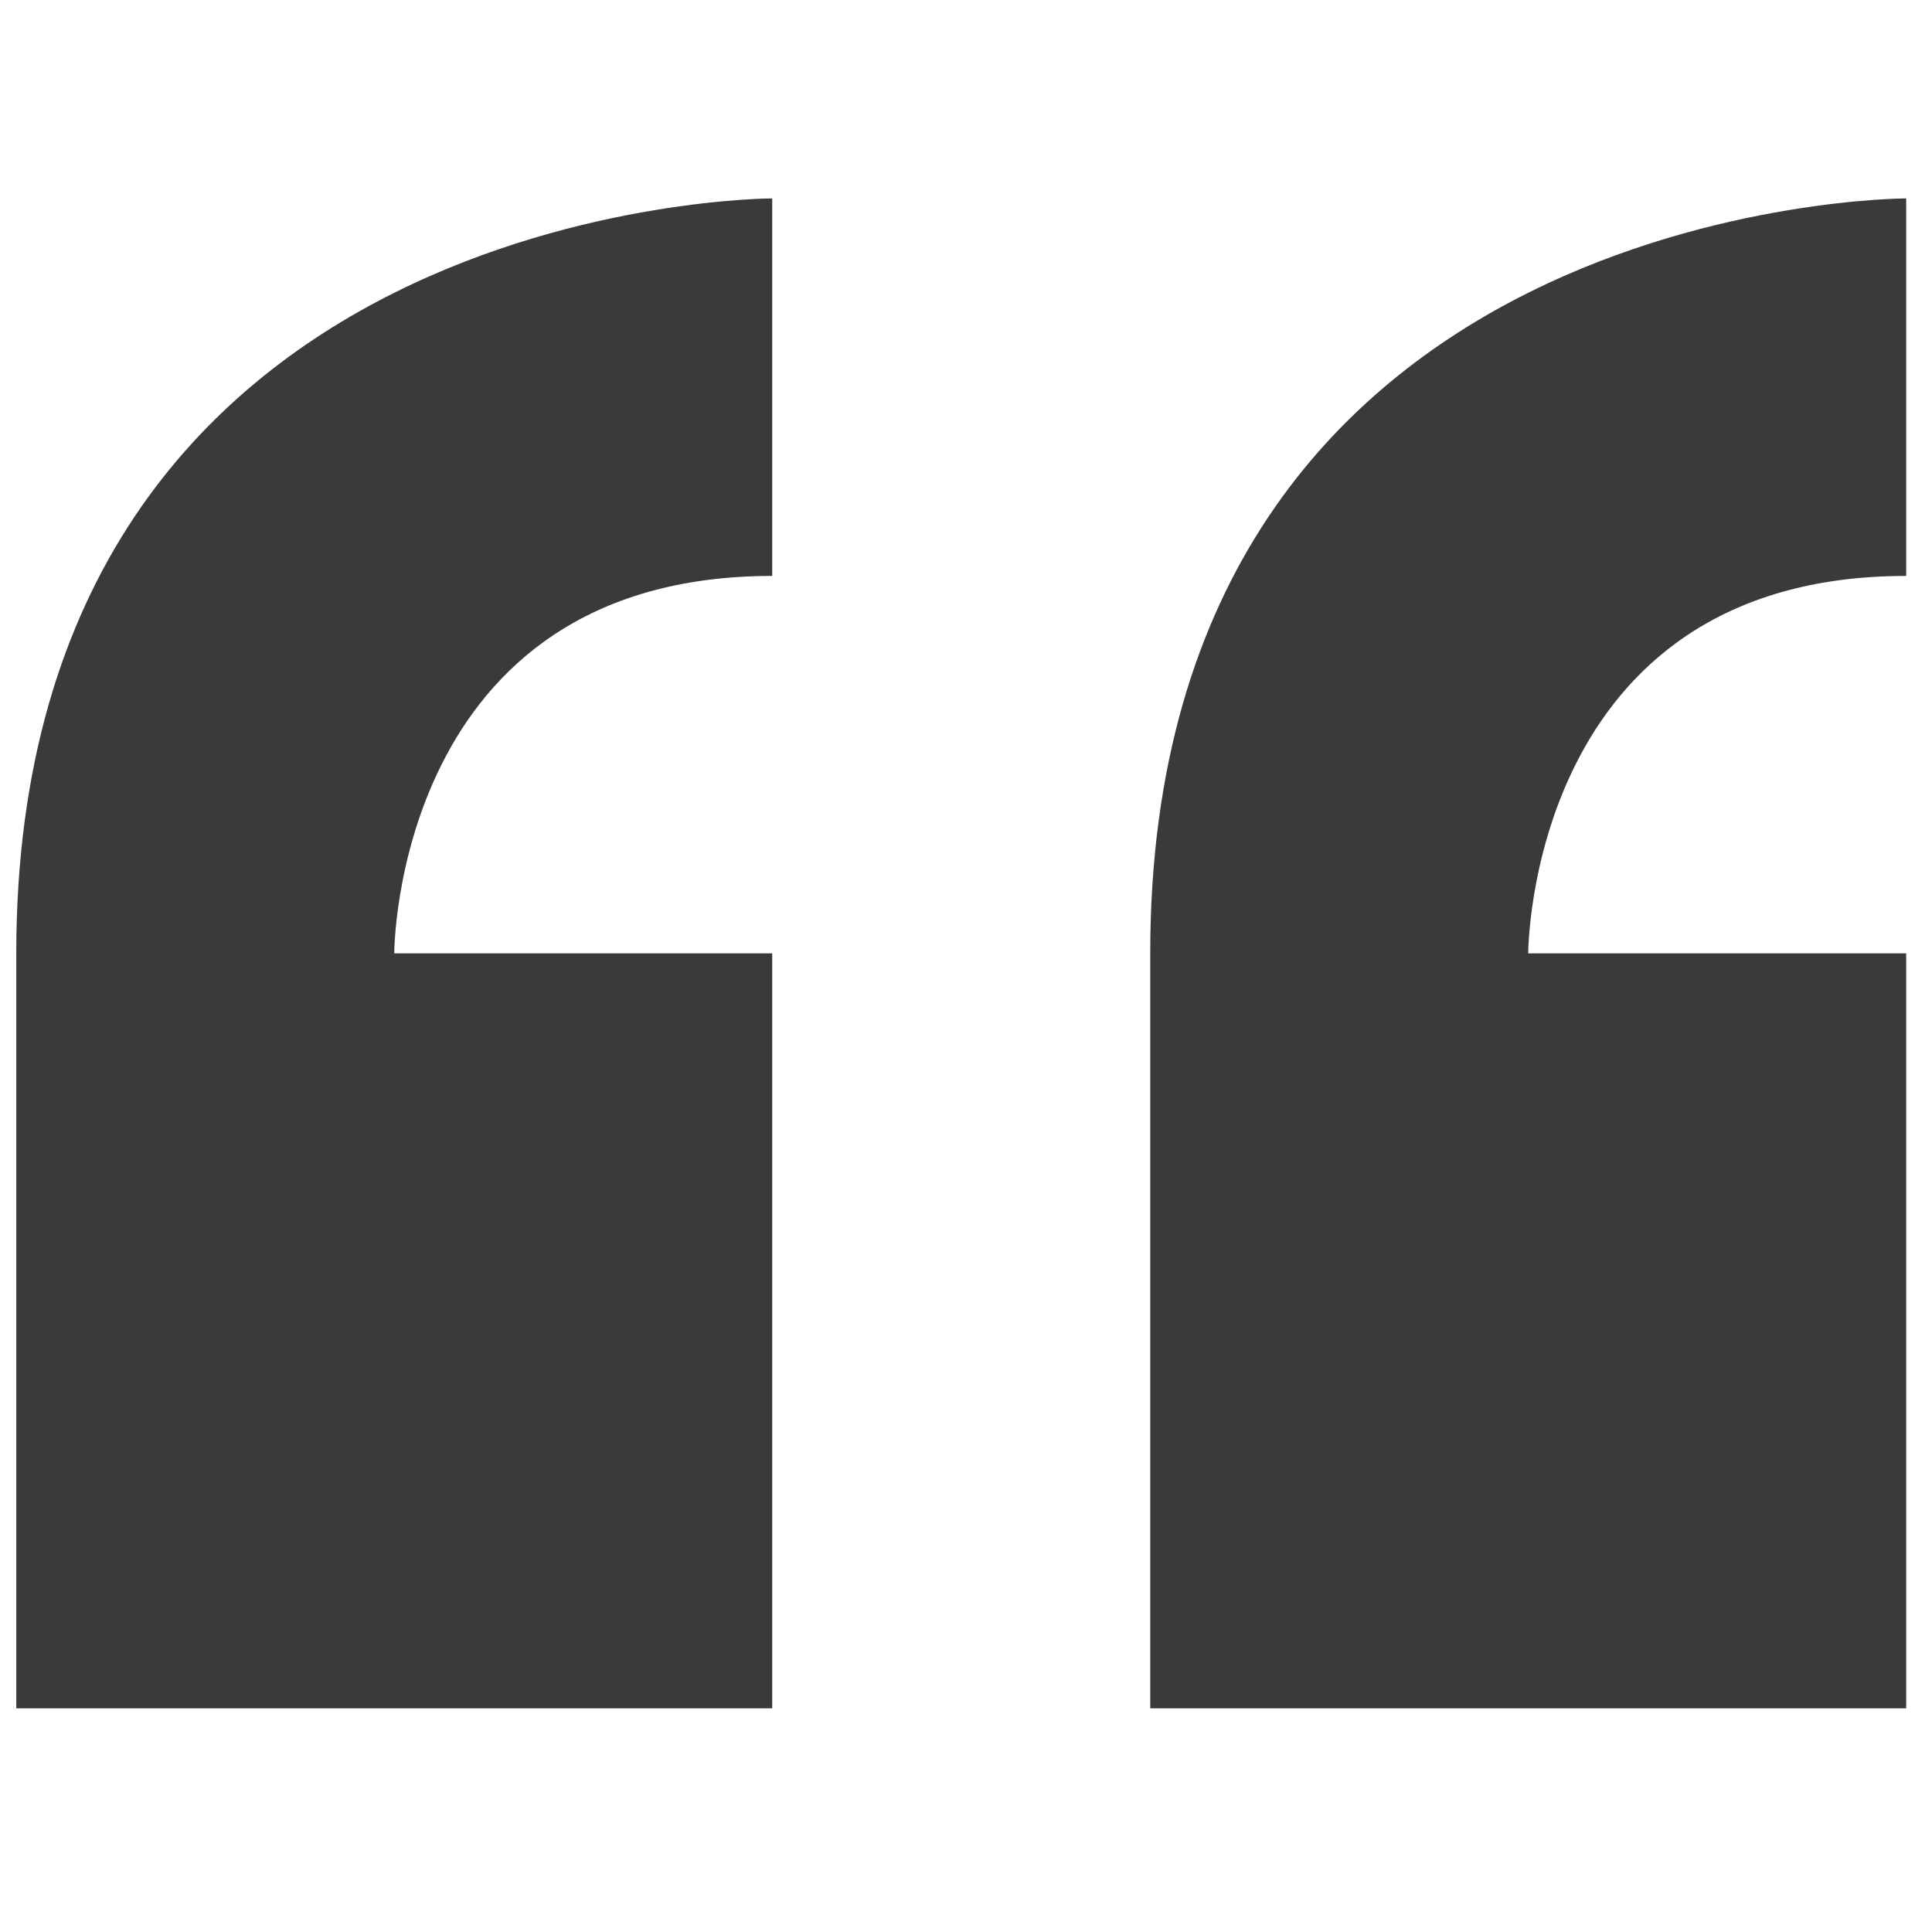
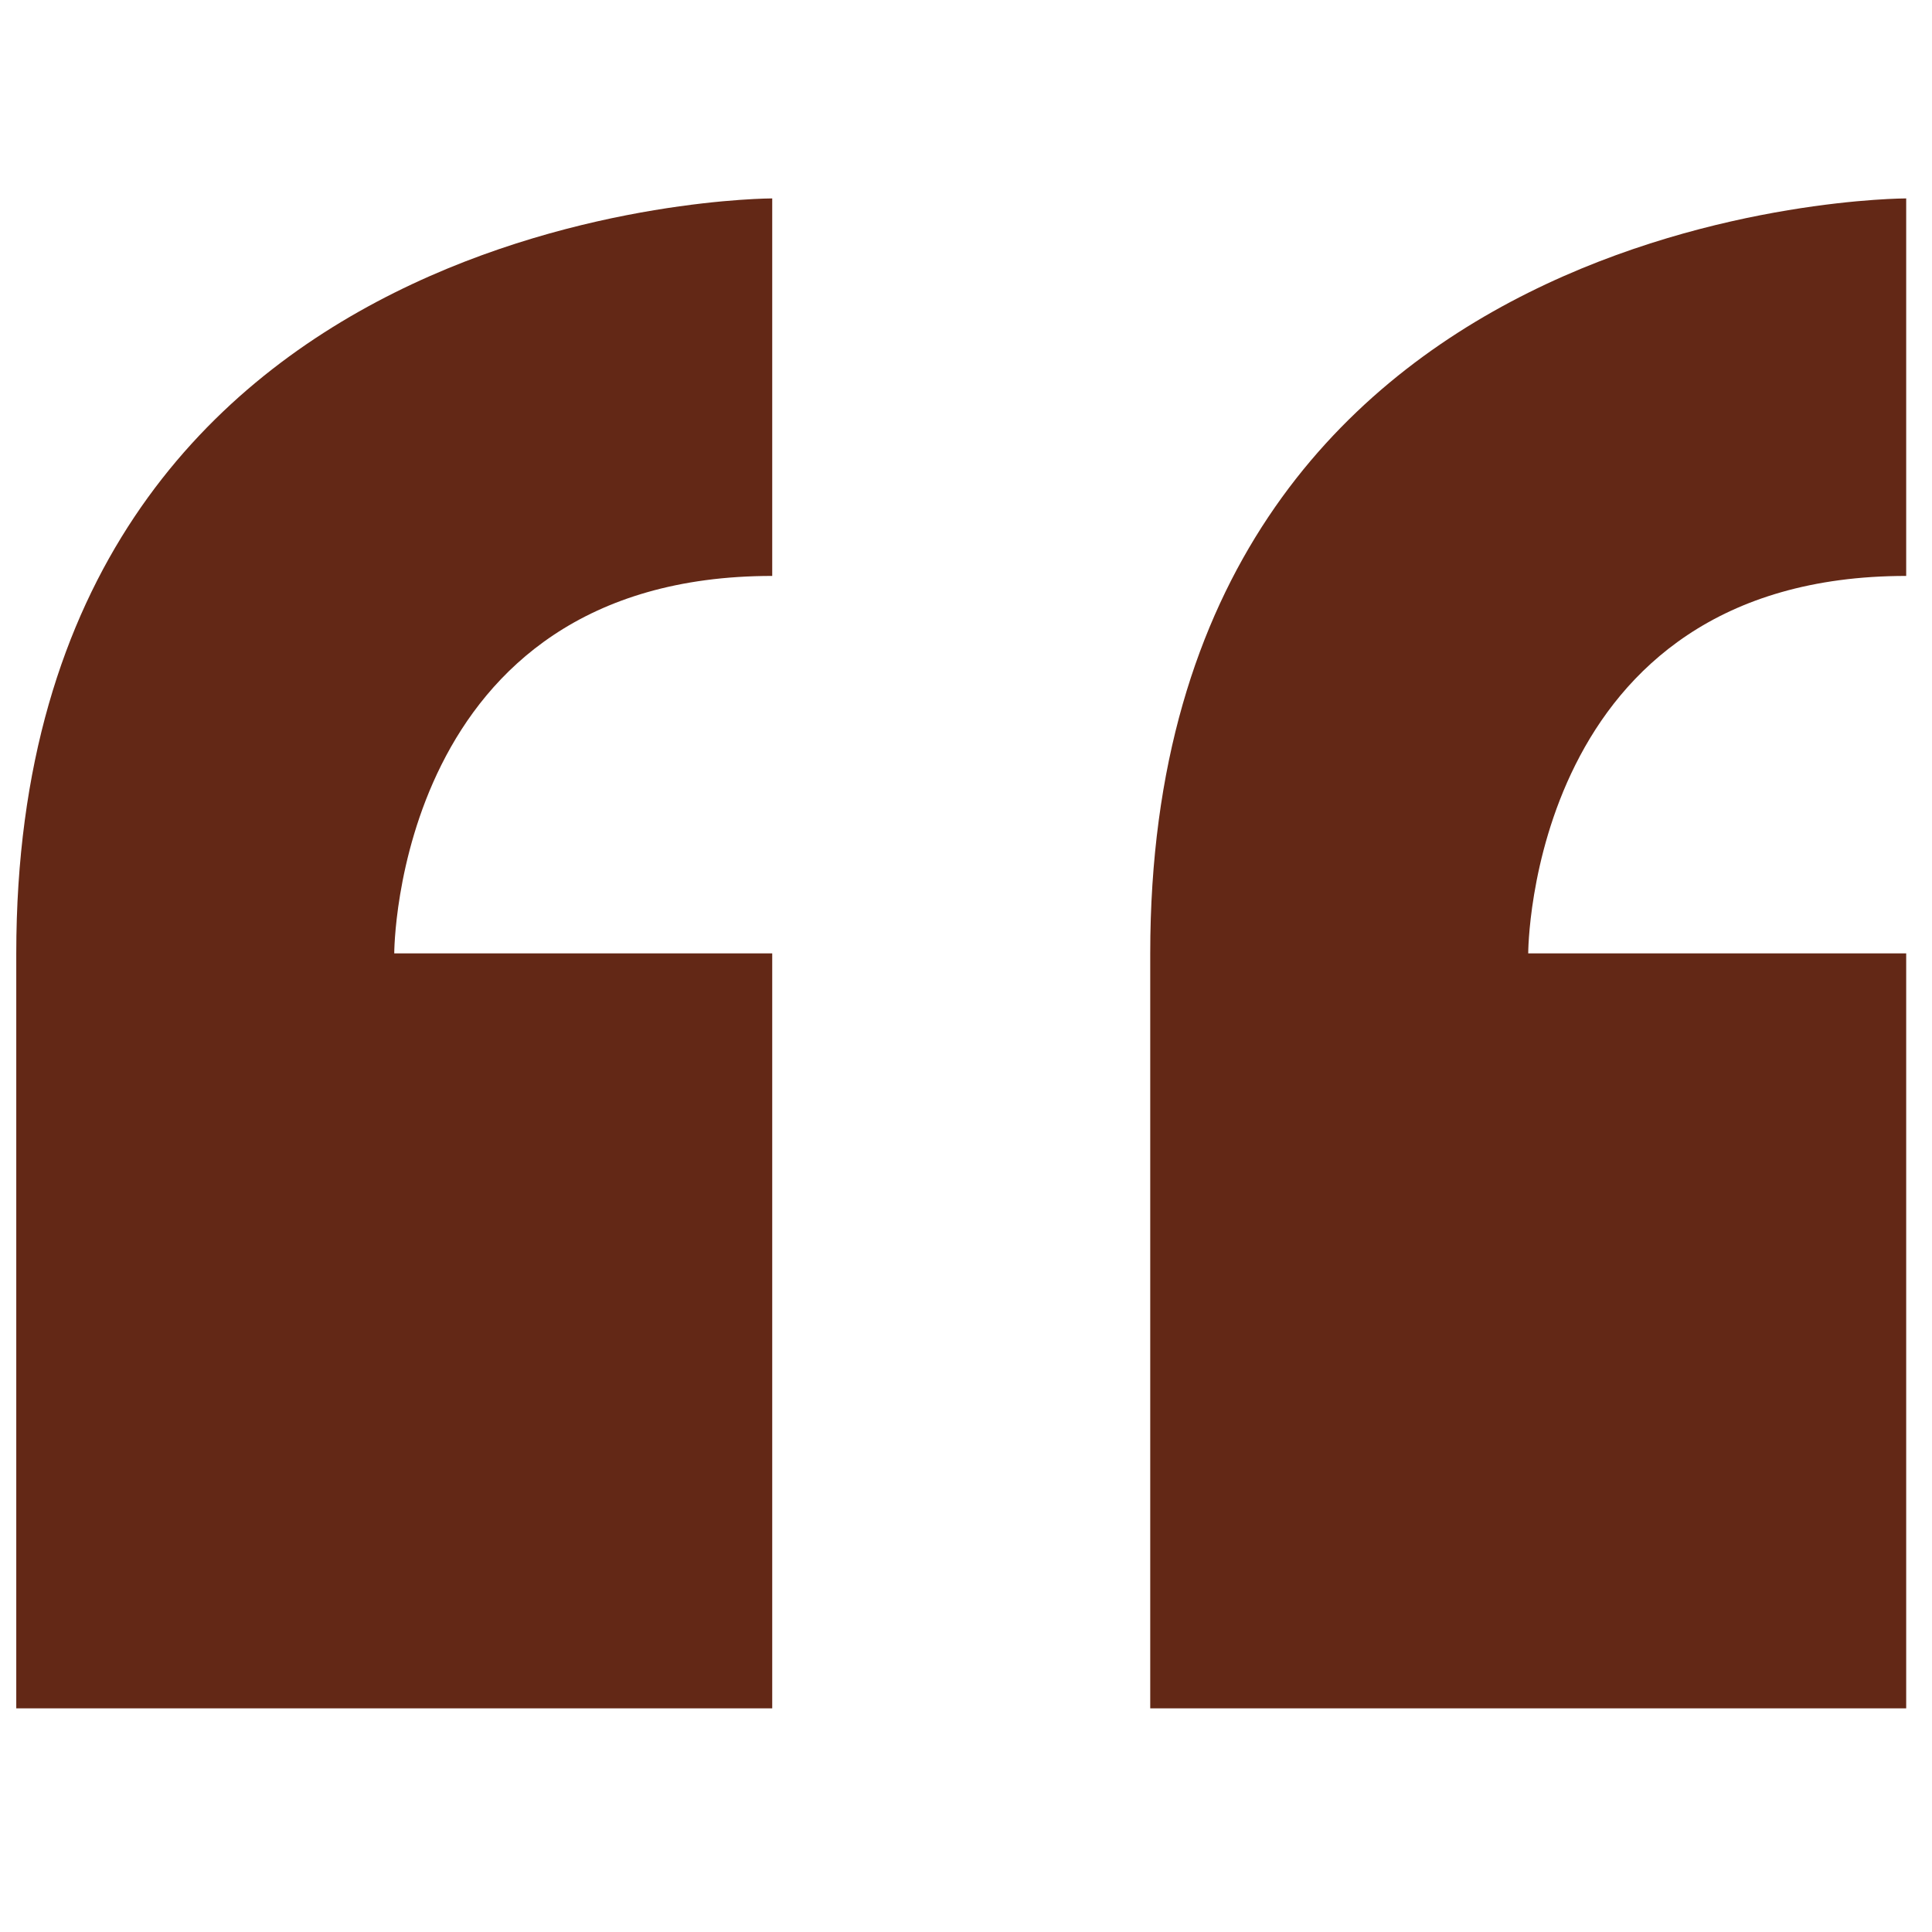
<svg xmlns="http://www.w3.org/2000/svg" width="100%" height="100%" viewBox="0 0 50 50" version="1.1" xml:space="preserve" style="fill-rule:evenodd;clip-rule:evenodd;stroke-linejoin:round;stroke-miterlimit:1.414;">
  <g id="Layer1">
-     <path d="M0.421,24.674L0.421,44.212L19.985,44.212L19.985,24.674L10.203,24.674C10.203,24.674 10.203,14.905 19.985,14.905L19.985,5.135C19.985,5.135 0.421,5.135 0.421,24.674ZM49.332,14.905L49.332,5.135C49.332,5.135 29.768,5.135 29.768,24.674L29.768,44.212L49.332,44.212L49.332,24.674L39.55,24.674C39.55,24.674 39.55,14.905 49.332,14.905Z" style="fill:rgb(58,58,58);fill-rule:nonzero;" />
+     <path d="M0.421,24.674L0.421,44.212L19.985,44.212L19.985,24.674L10.203,24.674C10.203,24.674 10.203,14.905 19.985,14.905L19.985,5.135C19.985,5.135 0.421,5.135 0.421,24.674ZM49.332,14.905L49.332,5.135C49.332,5.135 29.768,5.135 29.768,24.674L29.768,44.212L49.332,44.212L49.332,24.674L39.55,24.674C39.55,24.674 39.55,14.905 49.332,14.905Z" style="fill:rgb(99,40,22);fill-rule:nonzero;" />
  </g>
</svg>
